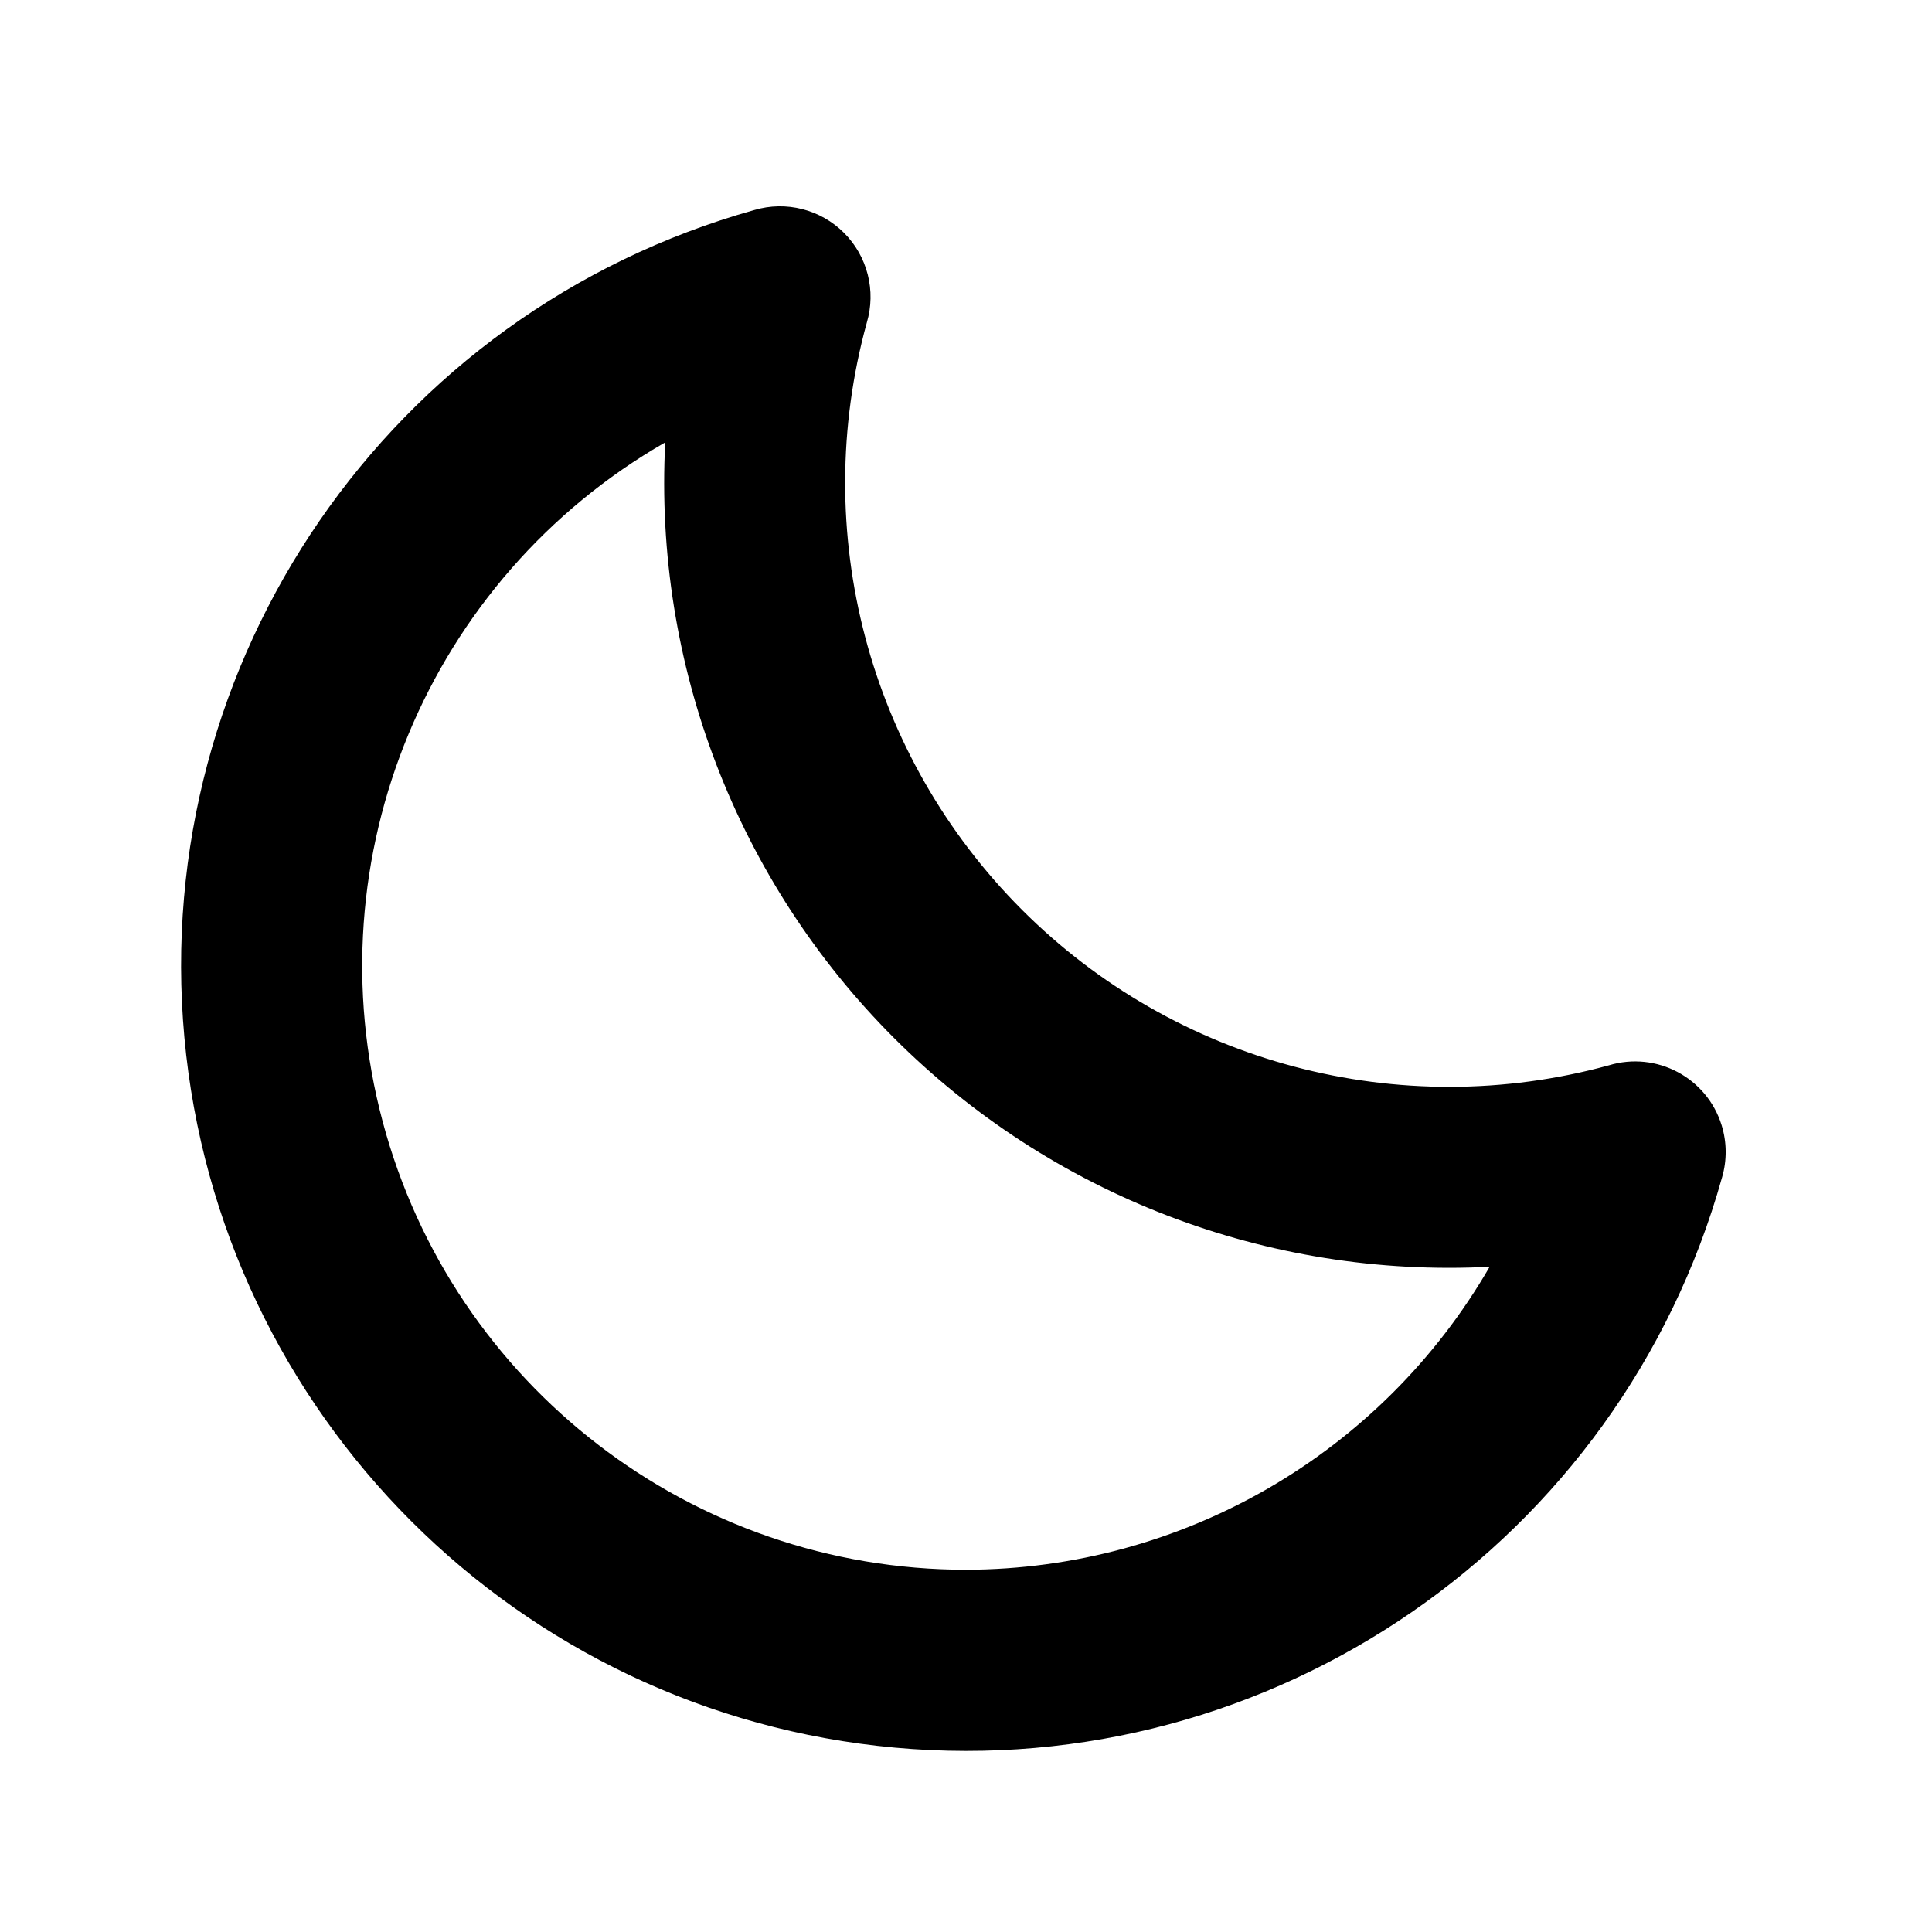
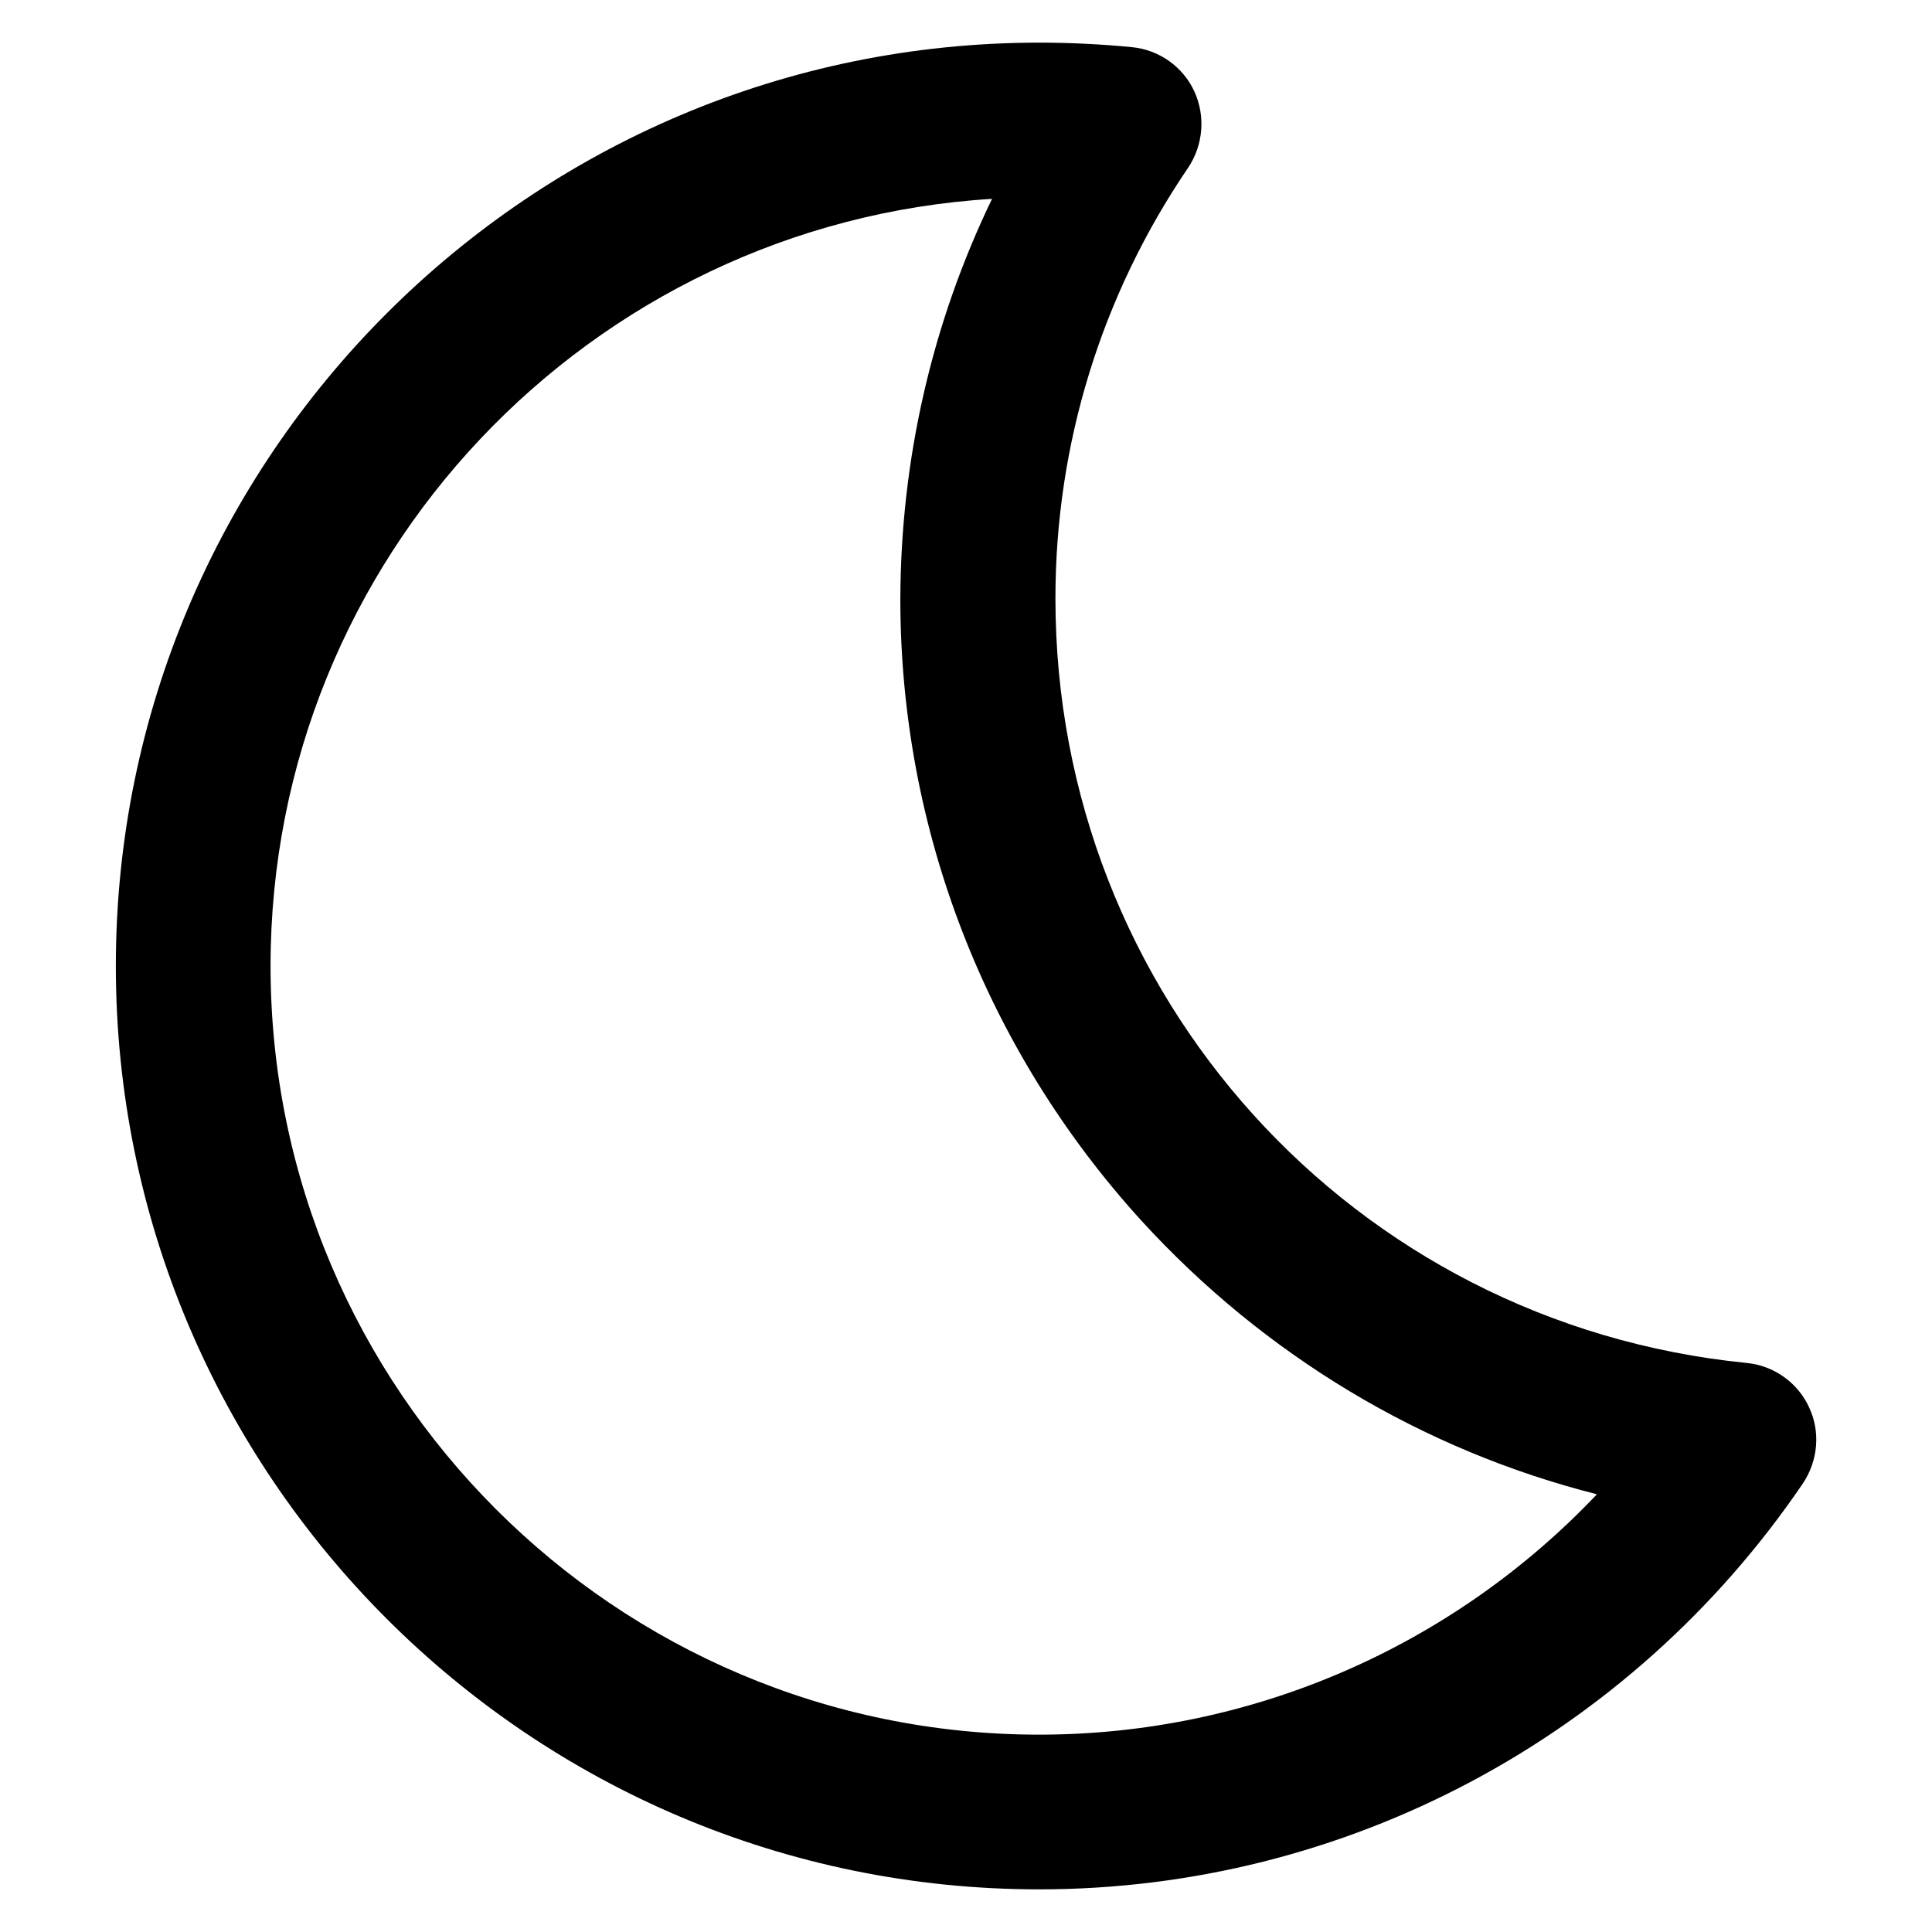
- <svg xmlns="http://www.w3.org/2000/svg" class="icon icon-moon" viewBox="0 0 256 256">
-   <path d="M228.131,149.117A12.004,12.004,0,0,0,213.168,141.165,80.032,80.032,0,0,1,114.857,42.75,12.002,12.002,0,0,0,99.939,27.833,104.014,104.014,0,1,0,228.186,155.995,12.002,12.002,0,0,0,228.131,149.117ZM128,208A80.011,80.011,0,0,1,88.146,58.617a103.982,103.982,0,0,0,109.237,109.237A80.31,80.31,0,0,1,128,208Z" />
+ <svg xmlns="http://www.w3.org/2000/svg" class="icon icon-moon" version="1.1" viewBox="0 0 512 512" enable-background="new 0 0 512 512">
+   <g>
+     <g>
+       <path d="m275.4,500.7c-135,0-244.7-109.8-244.7-244.7 1.06581e-14-134.9 109.8-244.7 244.7-244.7 8.2,0 16.4,0.4 24.6,1.2 7.2,0.7 13.5,5.2 16.5,11.7s2.4,14.2-1.6,20.2c-23,33.8-35.2,73.3-35.2,114.2 0,105 78.7,192.2 183.2,202.6 7.2,0.7 13.5,5.2 16.5,11.7 3.1,6.5 2.4,14.2-1.6,20.2-45.8,67.4-121.4,107.6-202.4,107.6zm-12.5-448c-106.5,6.5-191.2,95.2-191.2,203.3 1.42109e-14,112.3 91.4,203.7 203.7,203.7 56.4,0 109.6-23.4 147.8-63.7-46.2-11.7-88.1-36.8-120.8-72.6-41.1-45.2-63.8-103.6-63.8-164.6 0.1-37.1 8.4-73.2 24.3-106.1z" />
+     </g>
+   </g>
</svg>
